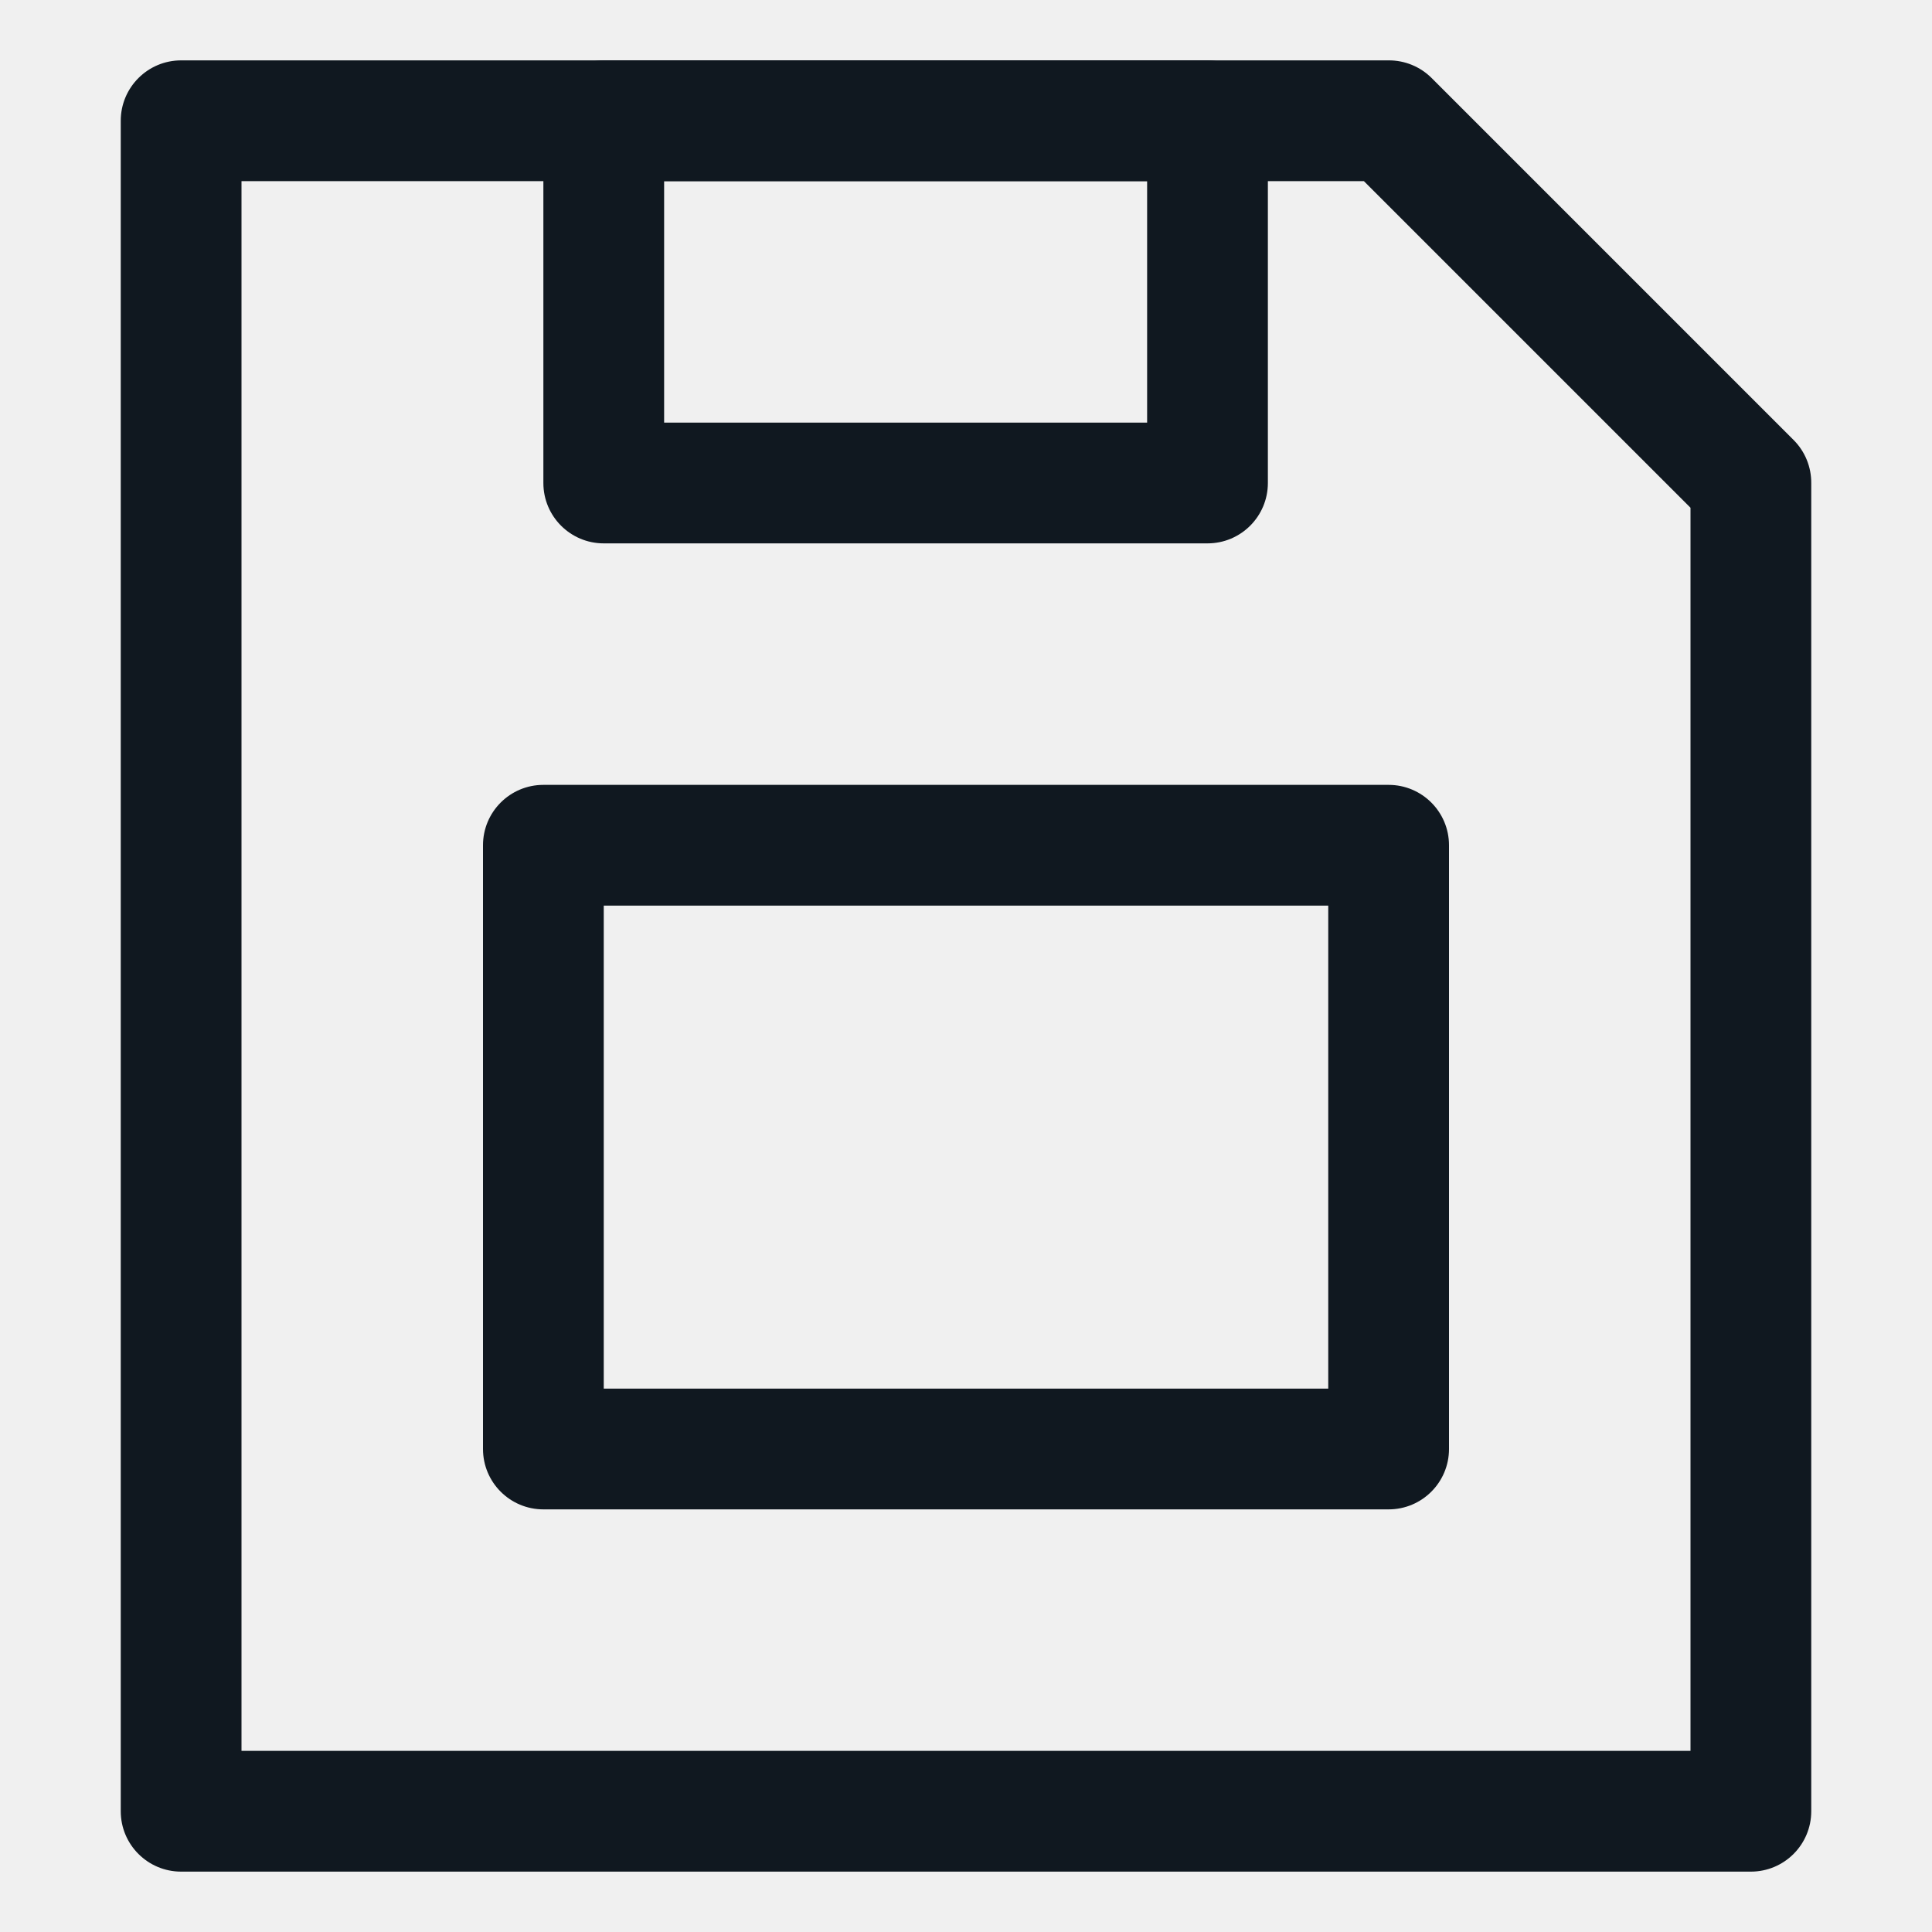
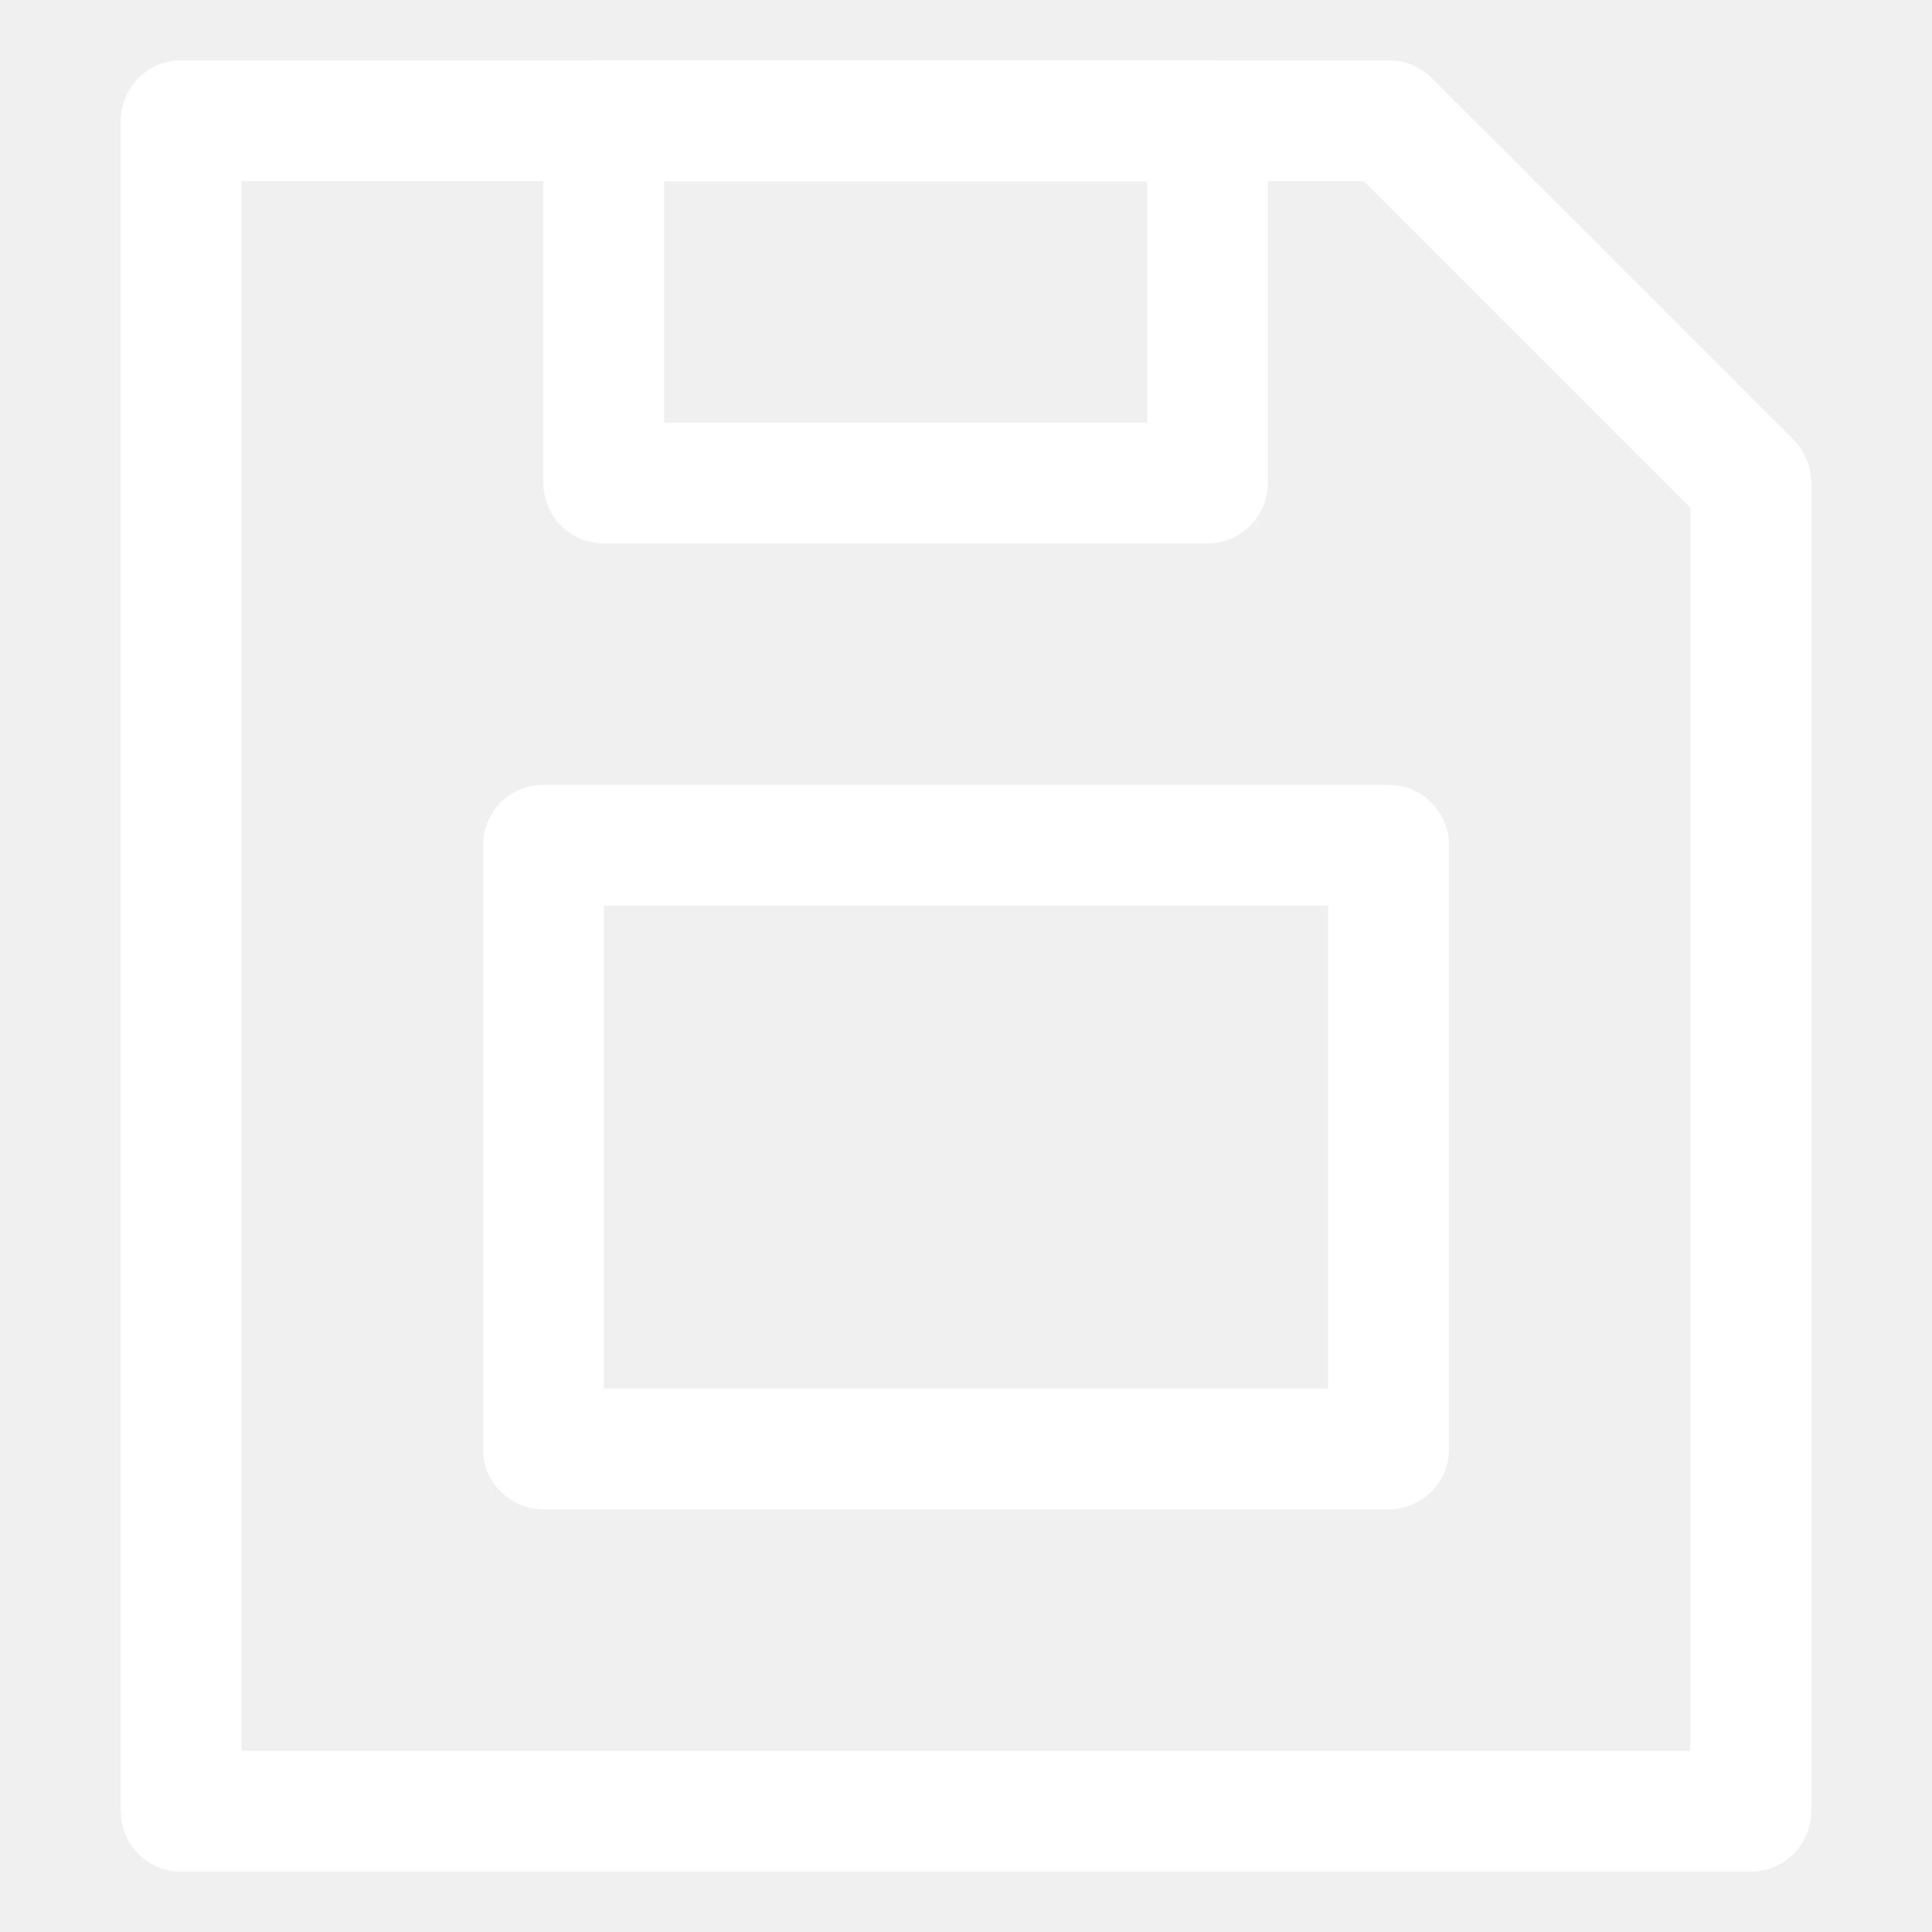
<svg xmlns="http://www.w3.org/2000/svg" viewBox="0 0 32 32">
  <defs>
-     <style>.cls-1{fill:#101820;}</style>
+     <style>.cls-1{fill:white;}</style>
  </defs>
  <g data-name="Layer 49" id="Layer_49">
    <path class="cls-1" d="M29,31H3a1,1,0,0,1-1-1V2A1,1,0,0,1,3,1H23a1,1,0,0,1,.71.29l6,6A1,1,0,0,1,30,8V30A1,1,0,0,1,29,31ZM4,29H28V8.41L22.59,3H4Z" />
    <path class="cls-1" d="M20,9H10A1,1,0,0,1,9,8V2a1,1,0,0,1,1-1H20a1,1,0,0,1,1,1V8A1,1,0,0,1,20,9ZM11,7h8V3H11Z" />
    <path class="cls-1" d="M23,25H9a1,1,0,0,1-1-1V14a1,1,0,0,1,1-1H23a1,1,0,0,1,1,1V24A1,1,0,0,1,23,25ZM10,23H22V15H10Z" />
  </g>
</svg>
